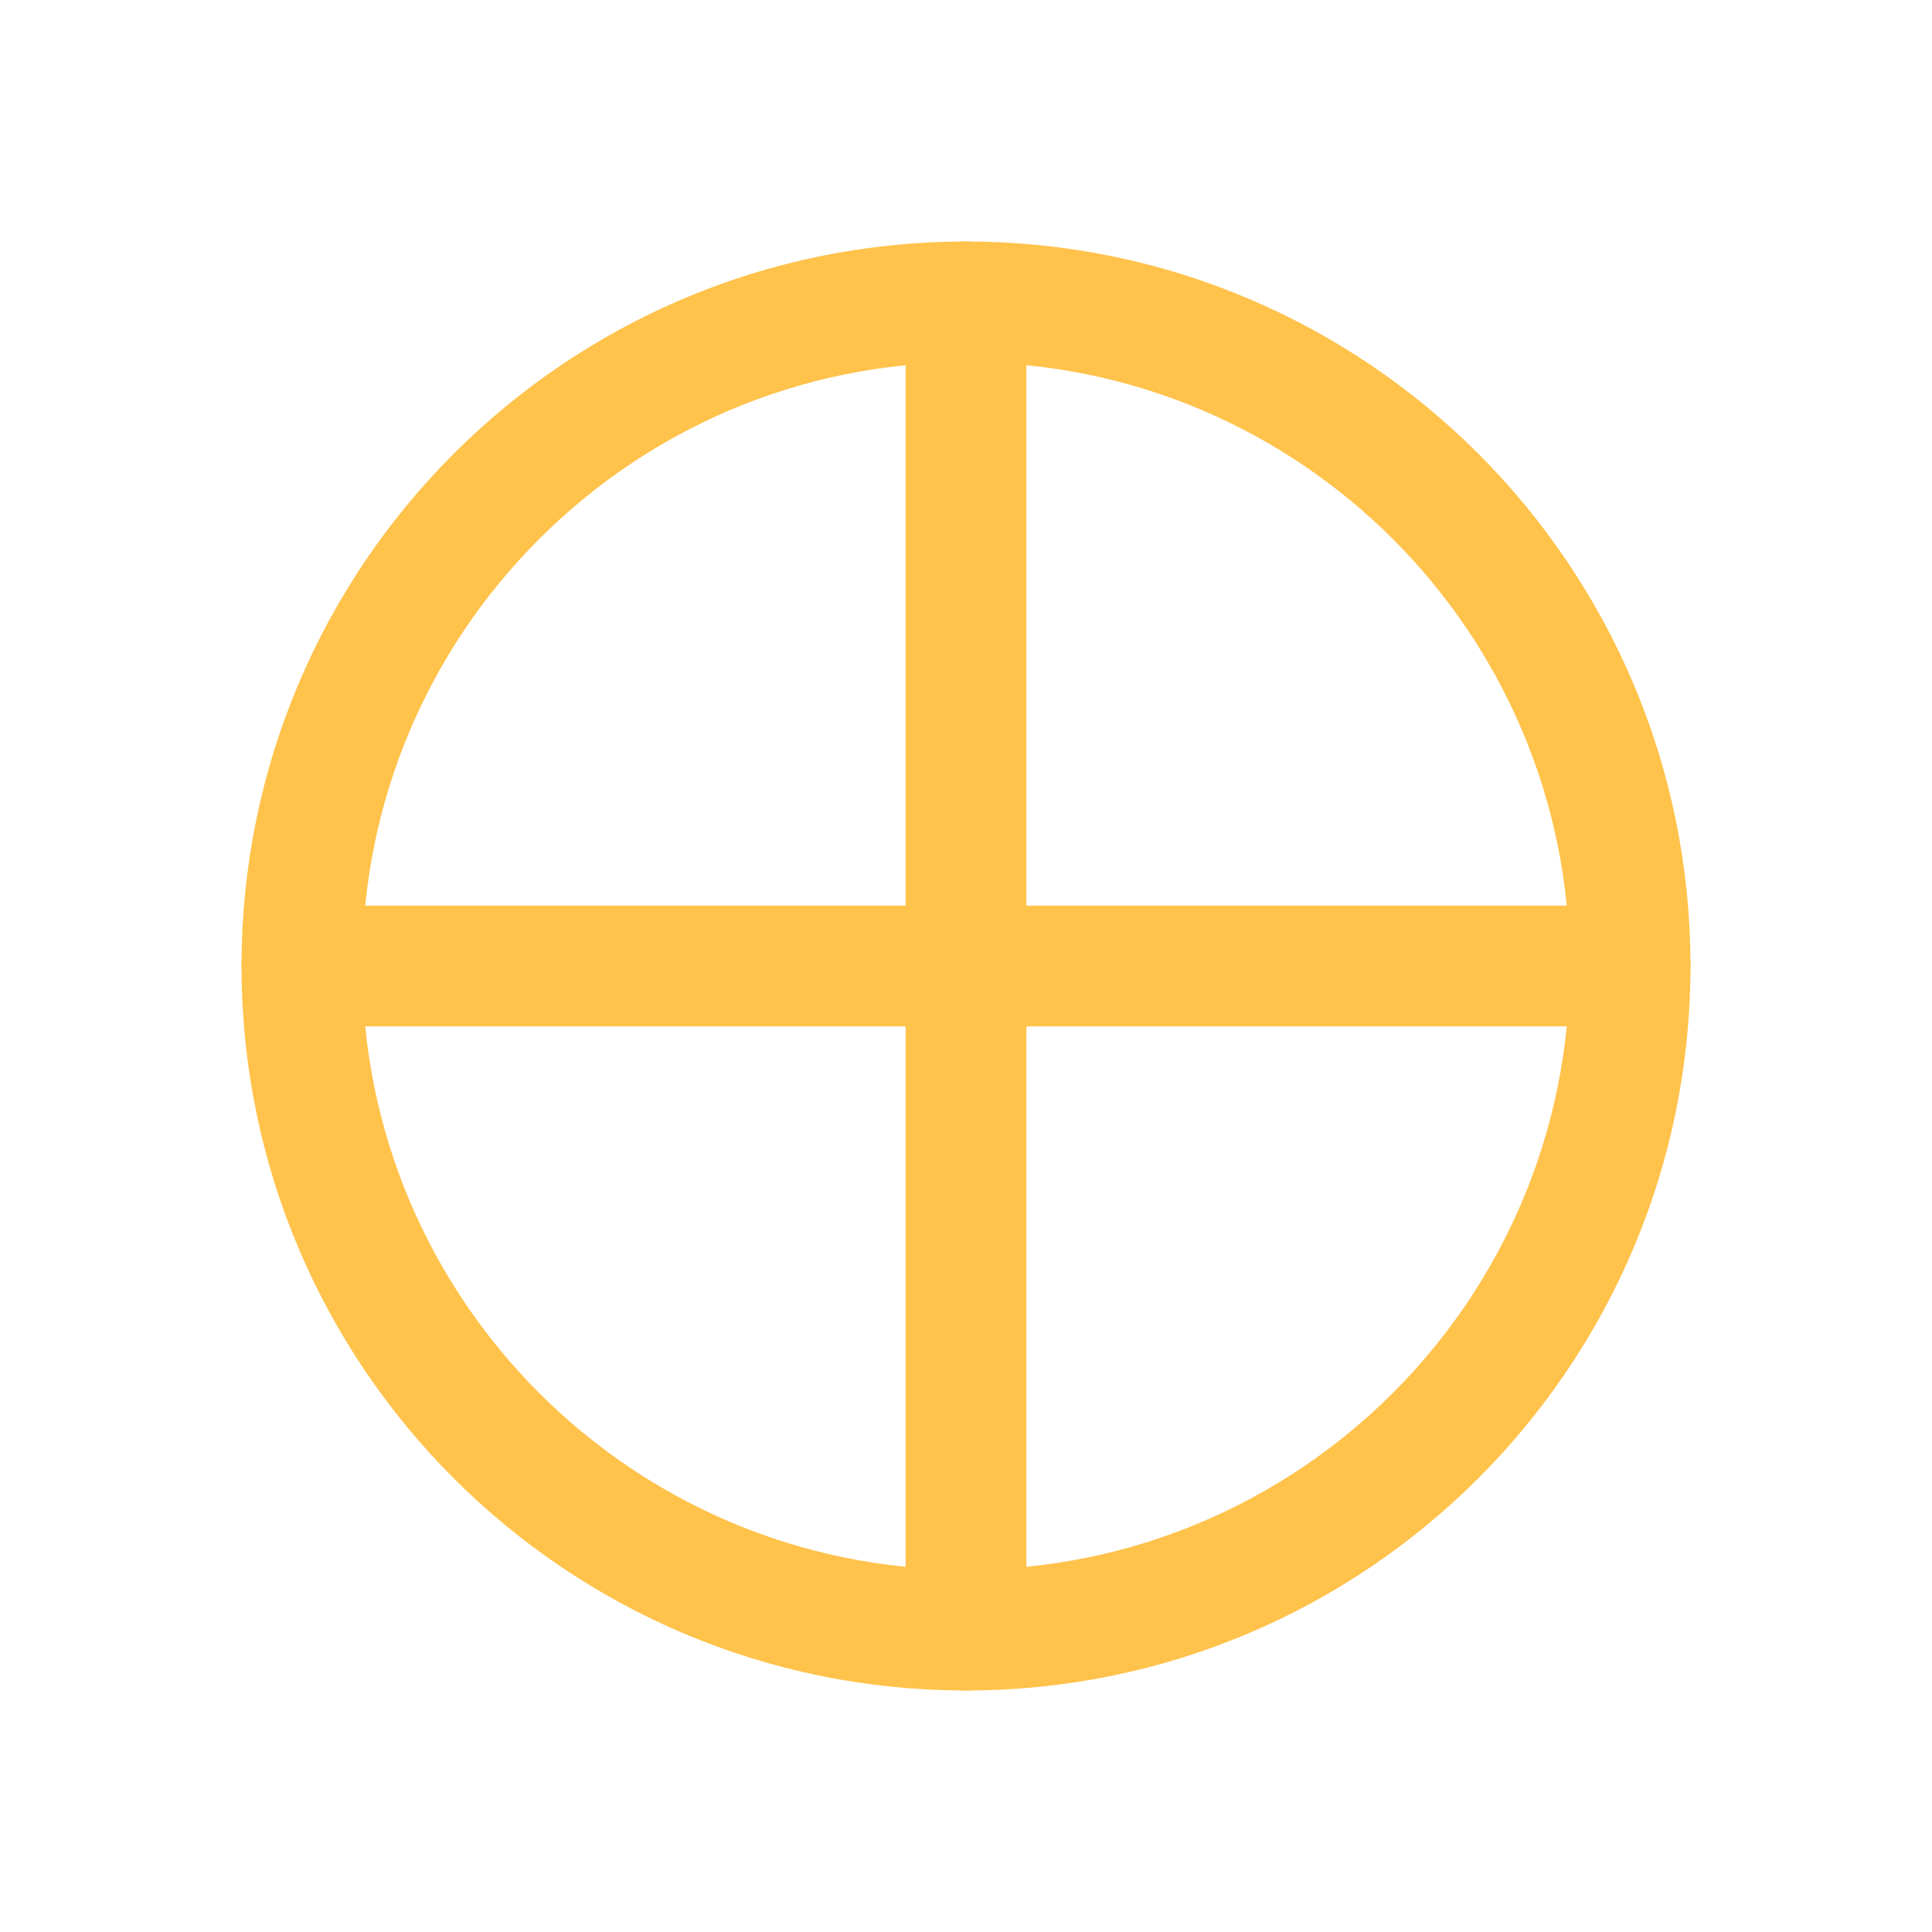
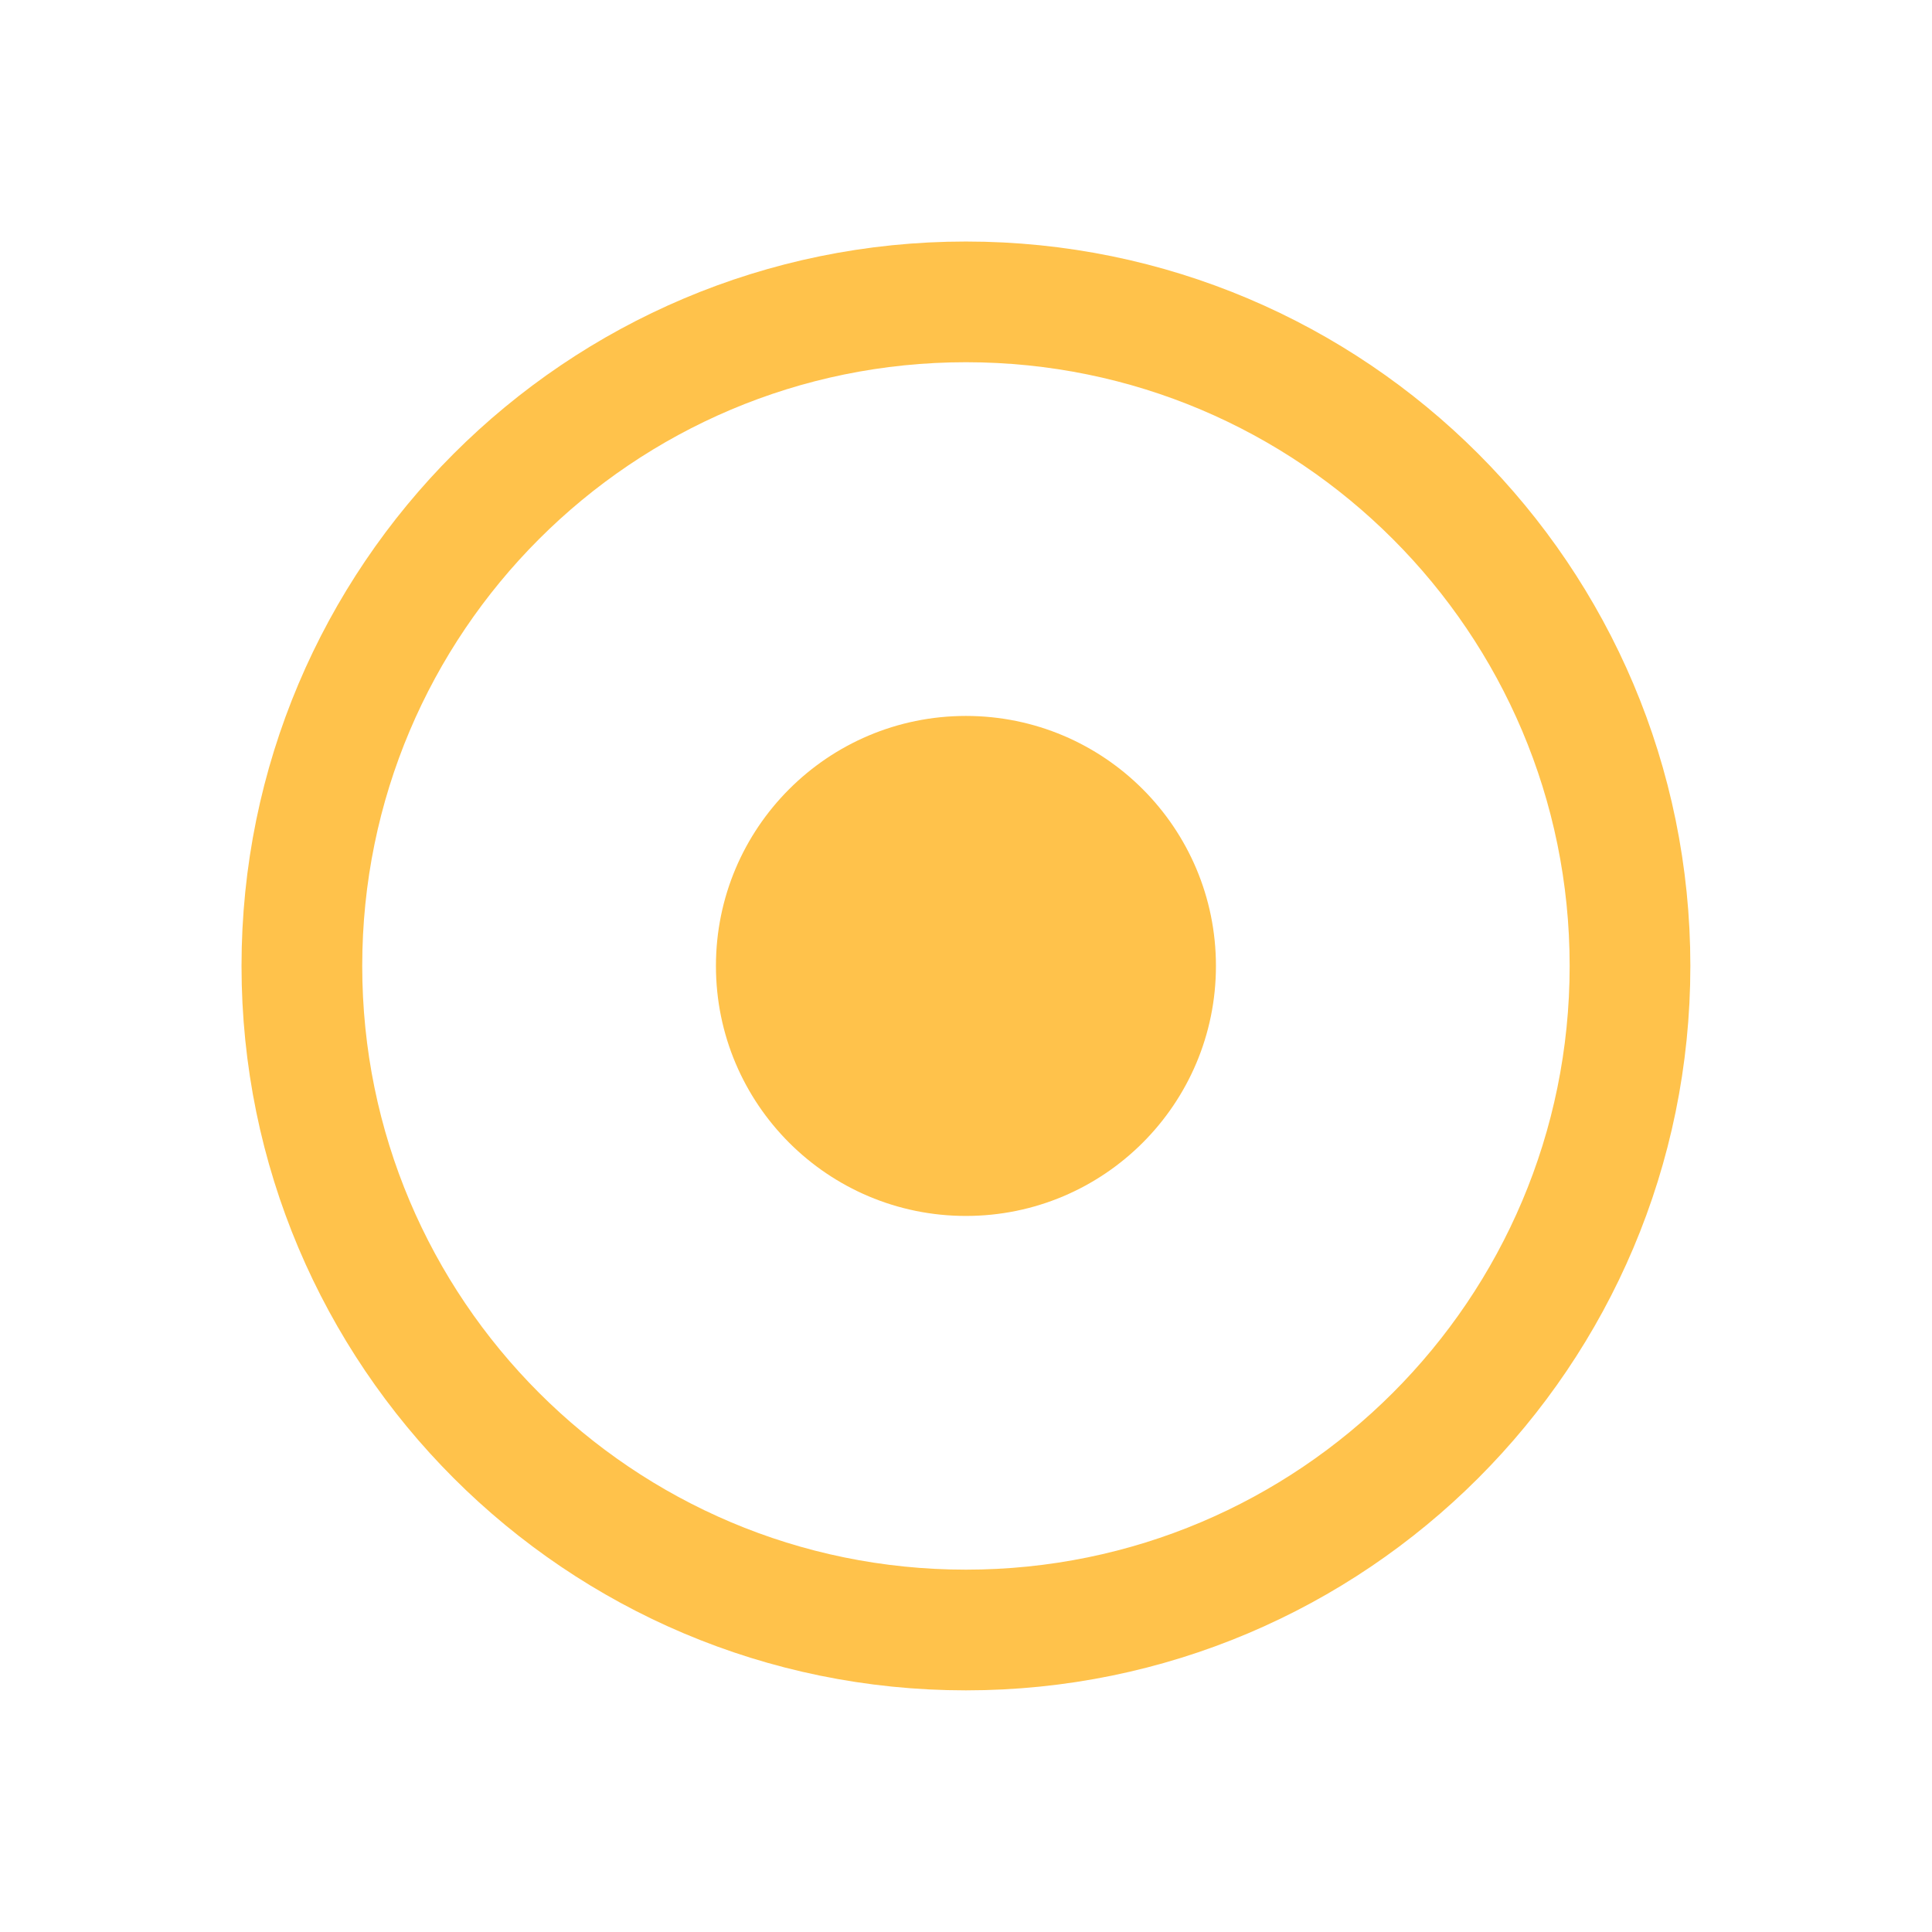
<svg xmlns="http://www.w3.org/2000/svg" viewBox="0 0 32 32" width="32" height="32" fill="none">
-   <g fill="none" stroke="#FFC24B" stroke-width="1.818" stroke-linecap="round" stroke-linejoin="round" transform="translate(-1.6 -1.6) scale(1.1)">
-     <circle cx="16" cy="16" r="10" />
-     <line x1="6" y1="16" x2="26" y2="16" />
-     <line x1="16" y1="6" x2="16" y2="26" />
+   <g fill="none" stroke="#FFC24B" stroke-width="1.545" stroke-linecap="round" stroke-linejoin="round" transform="translate(0.471 0.471) scale(1.294)">
+     <circle cx="12" cy="12" r="8.5" />
+     <circle cx="12" cy="12" r="3.2" fill="#FFC24B" stroke="none" />
  </g>
</svg>
